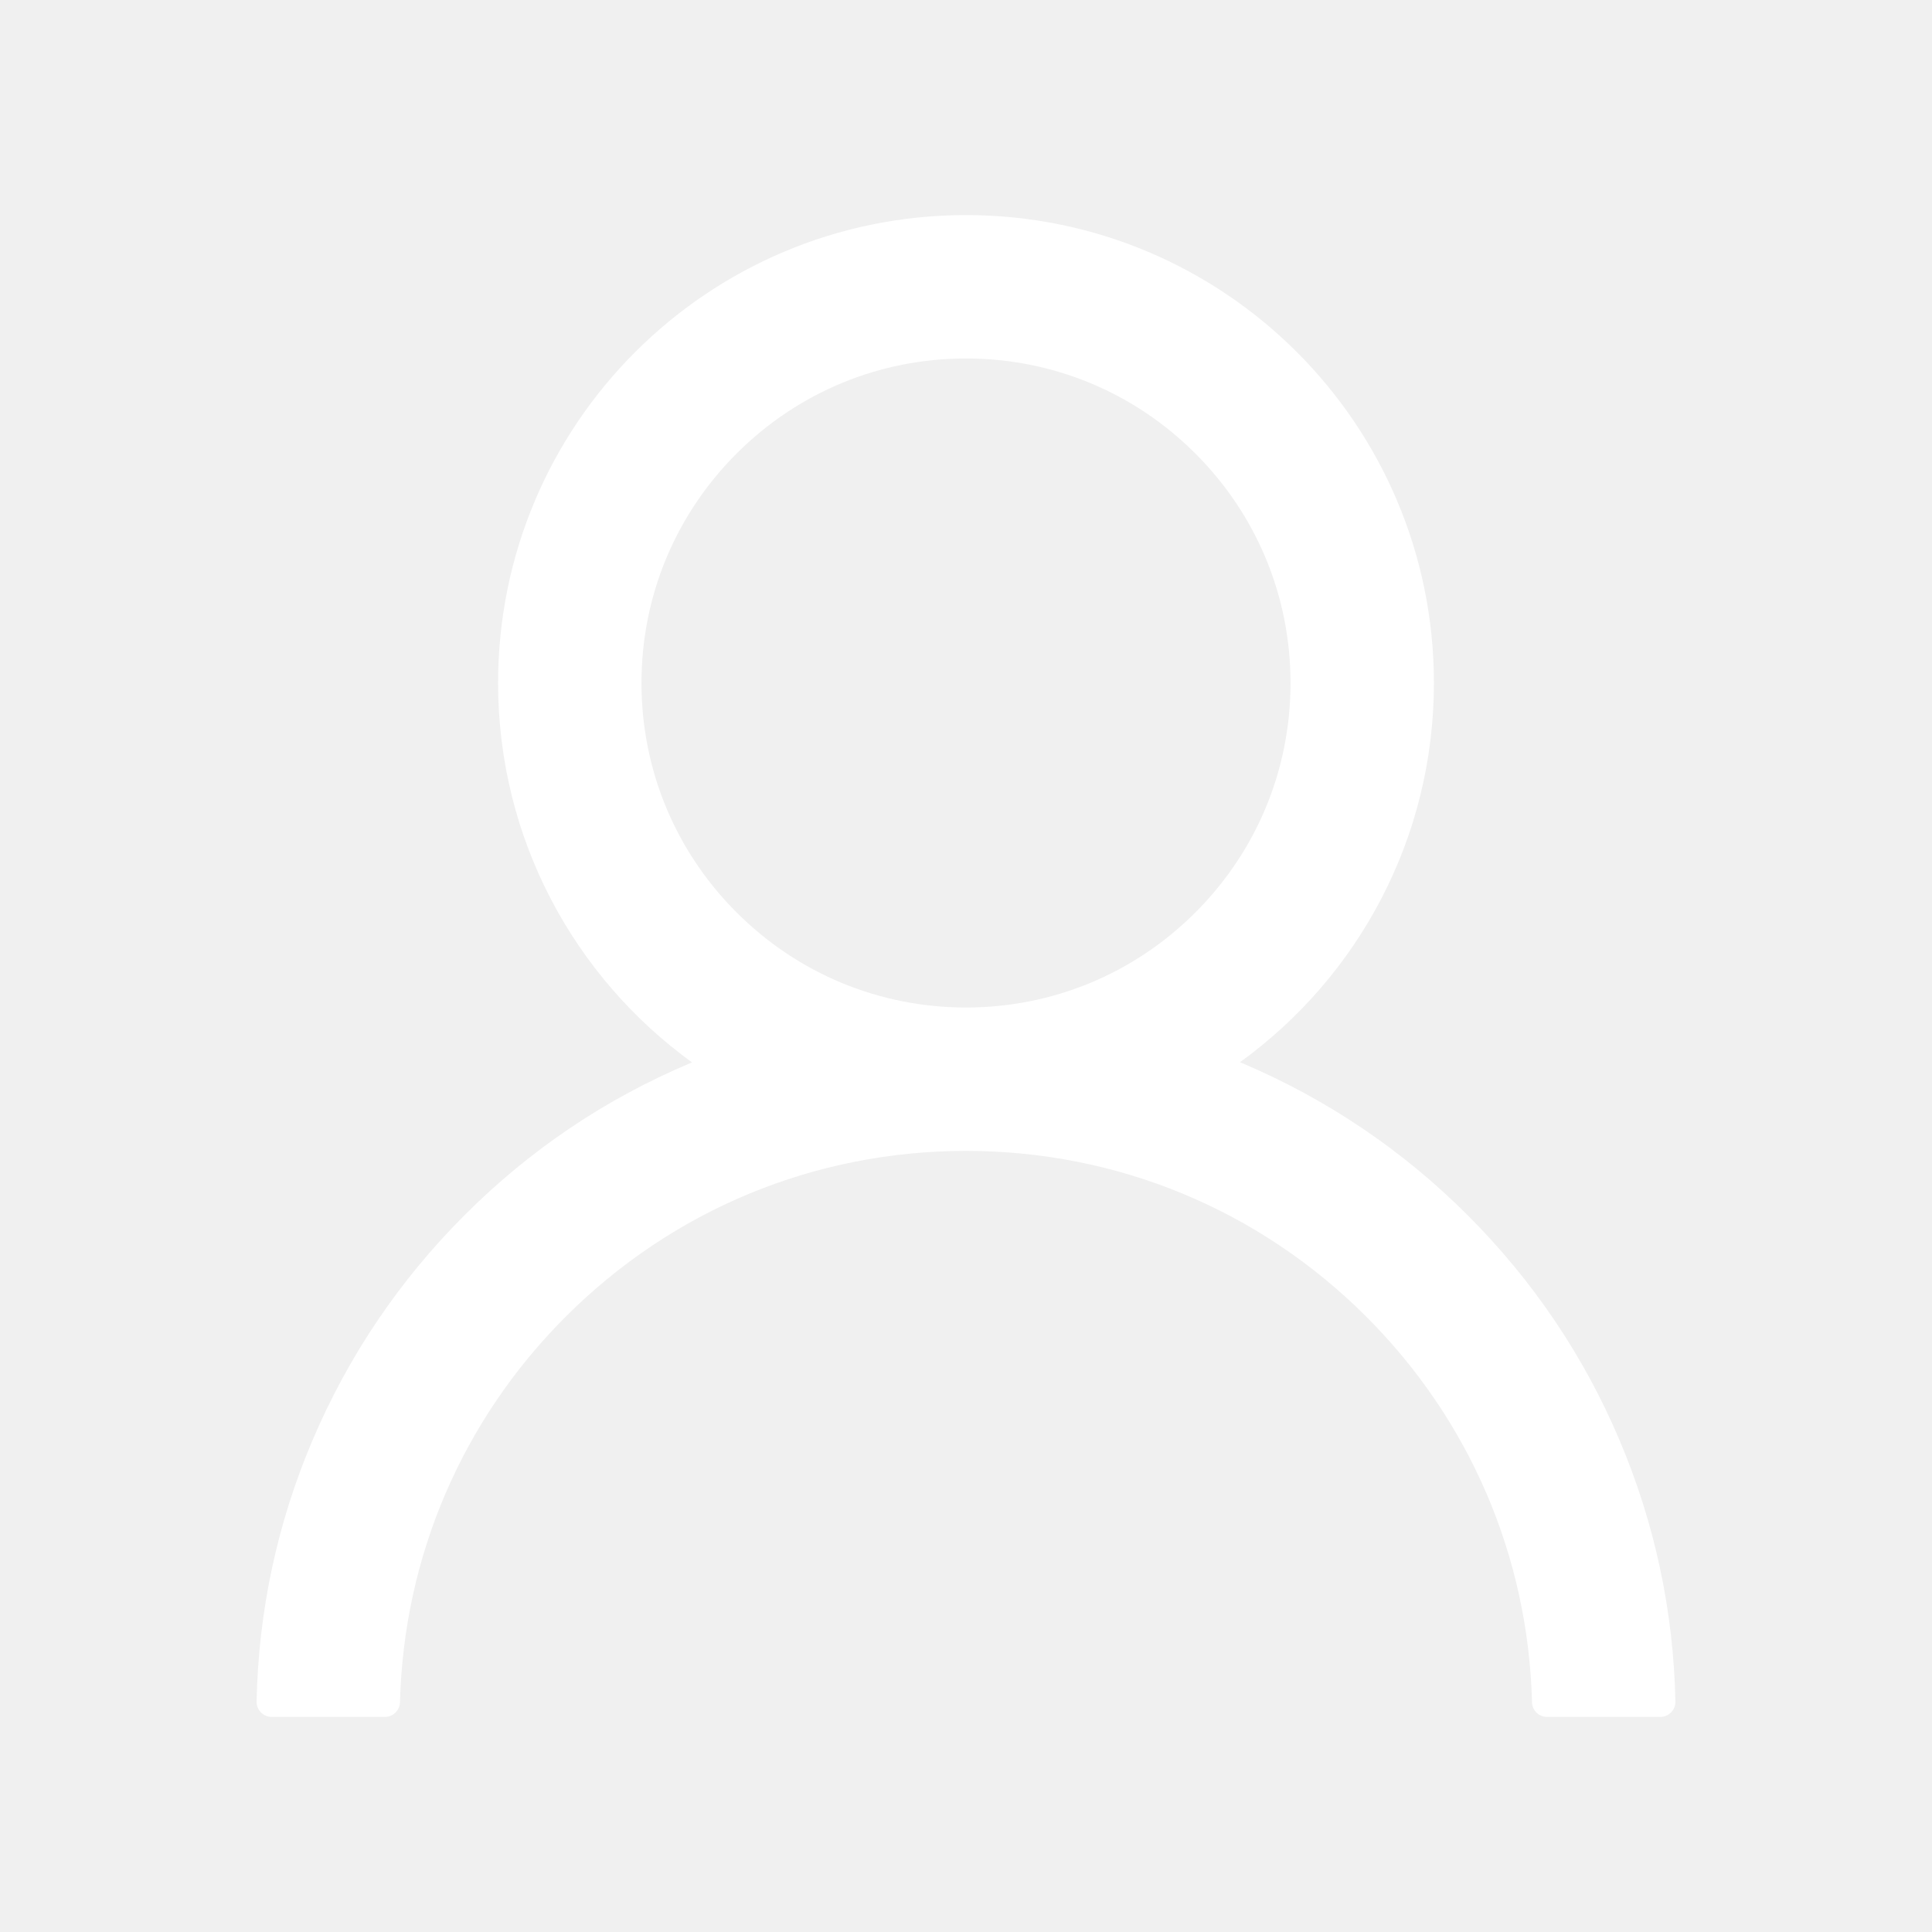
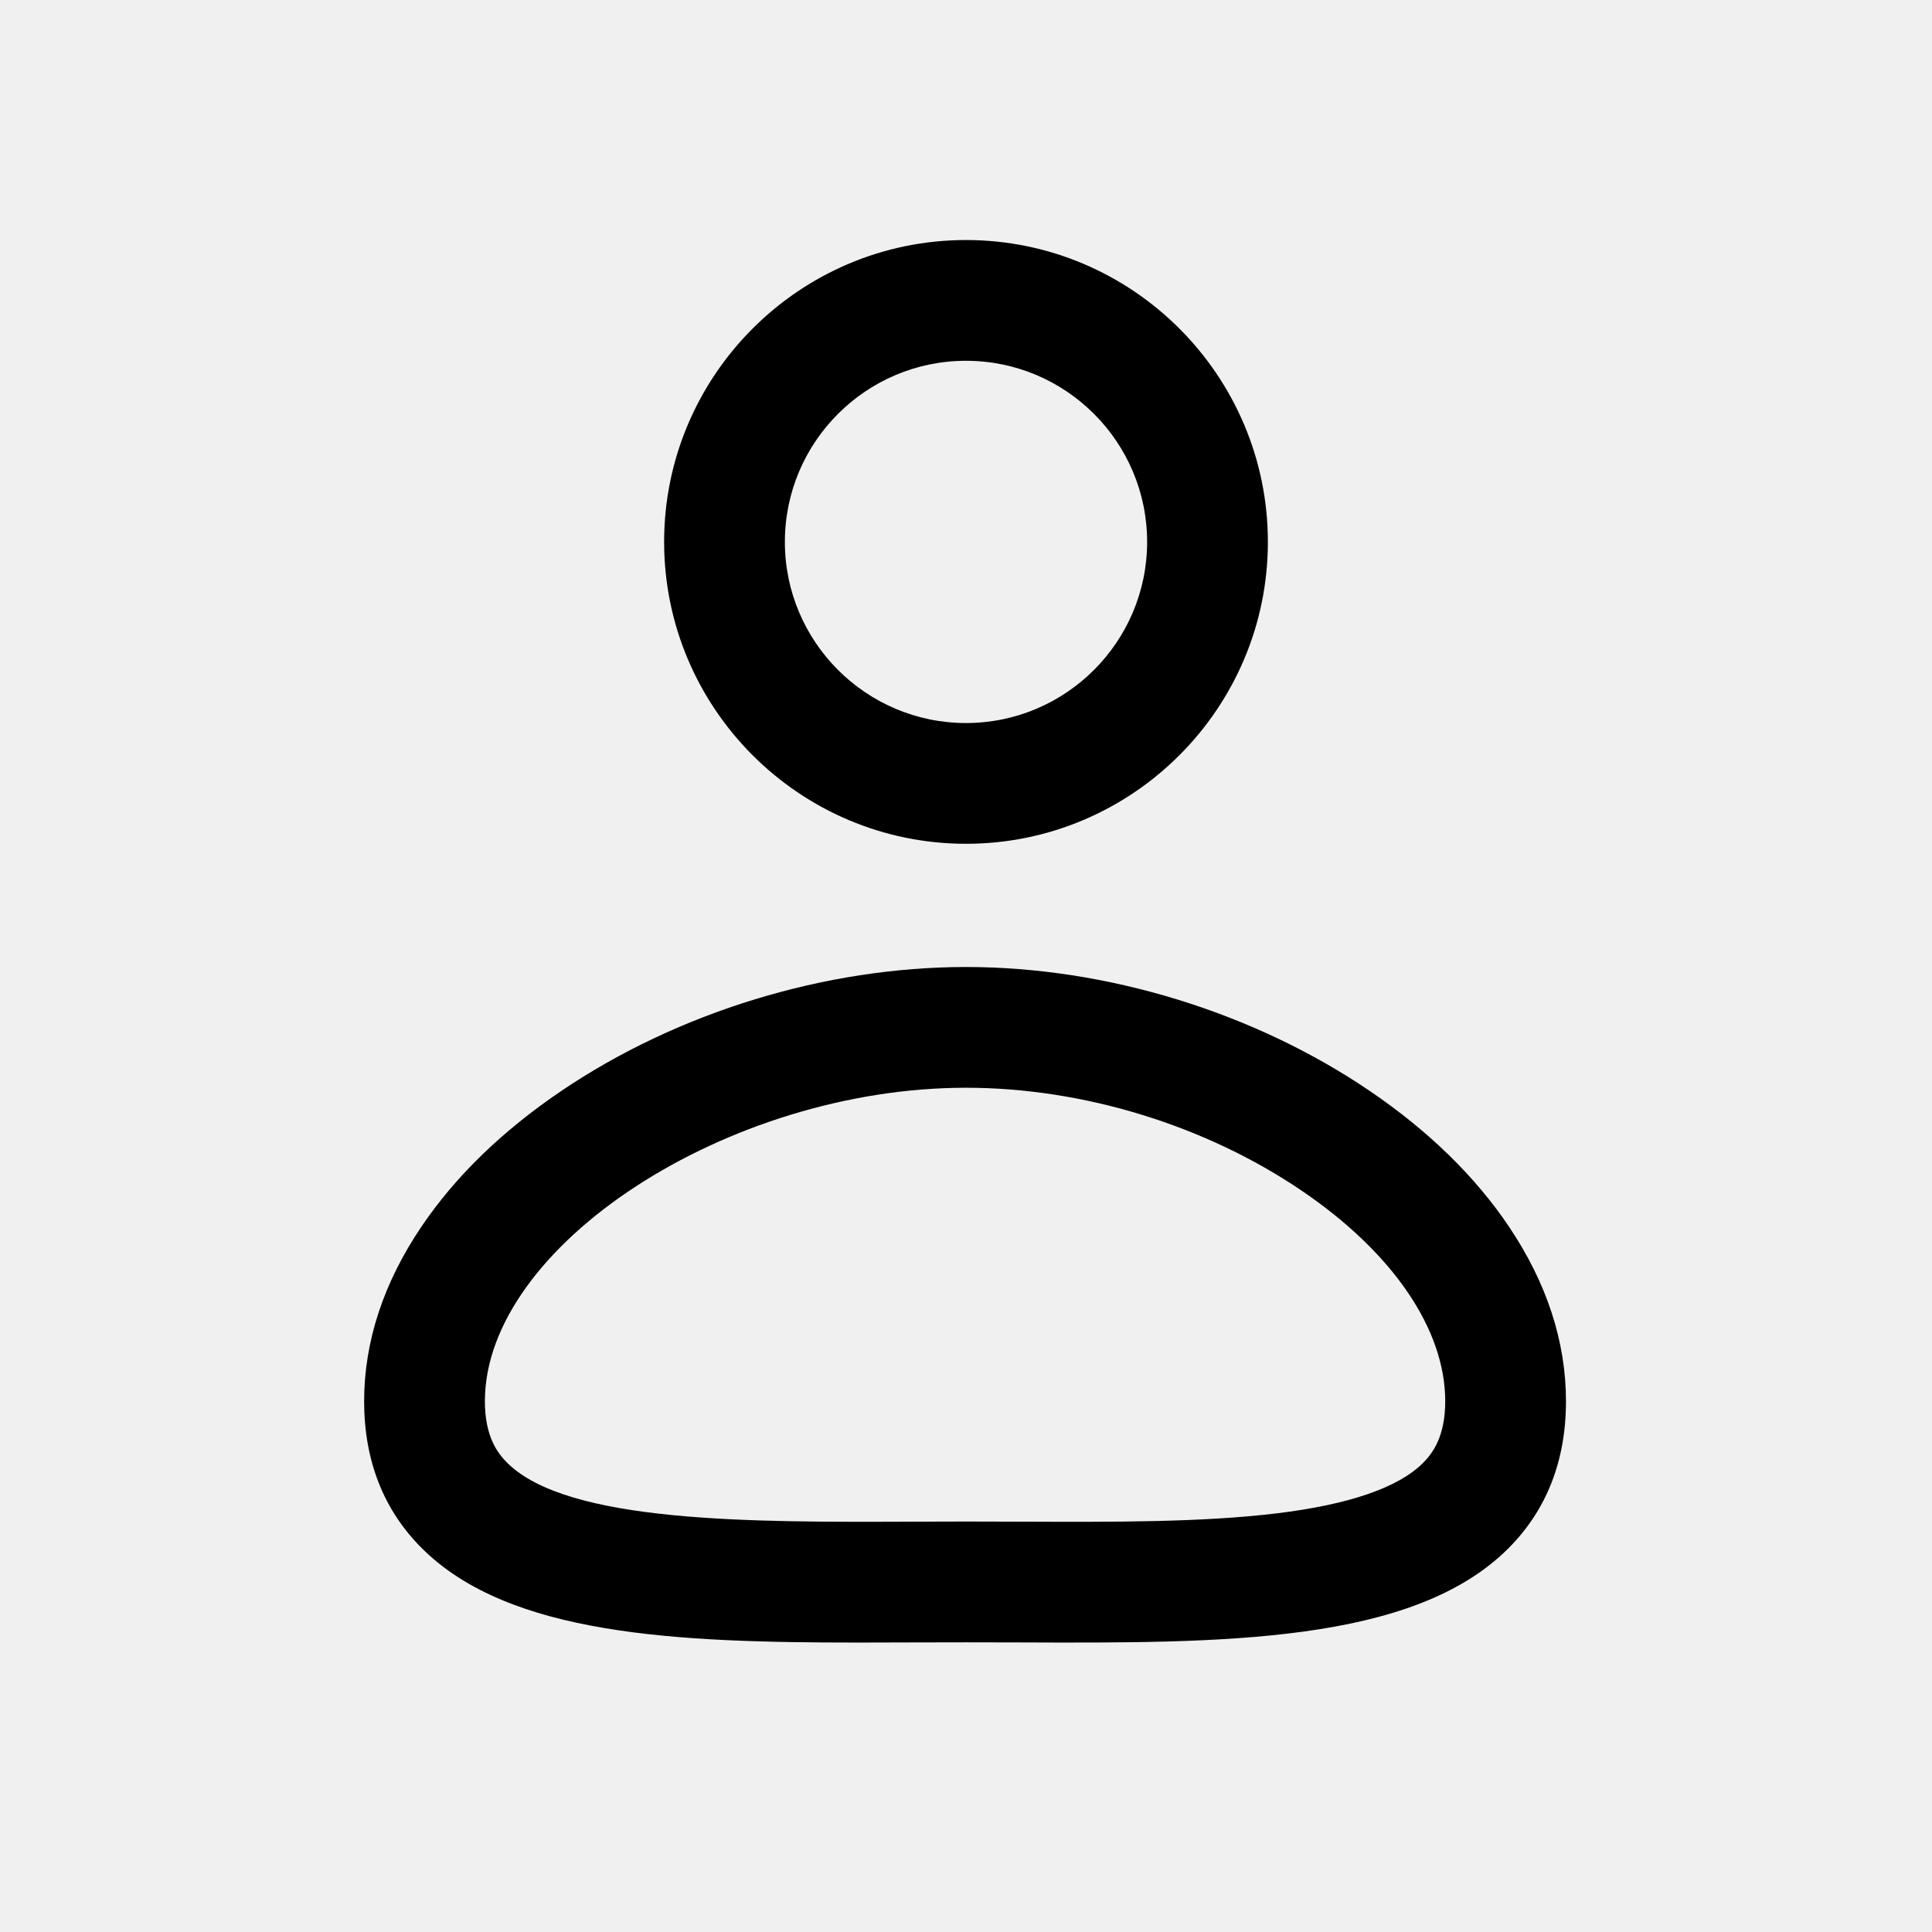
- <svg xmlns="http://www.w3.org/2000/svg" t="1679709243311" class="icon" viewBox="0 0 1024 1024" version="1.1" p-id="1262" width="32" height="32">
-   <path d="M858.5 763.6c-18.9-44.8-46.1-85-80.6-119.5-34.5-34.5-74.7-61.6-119.5-80.6-0.4-0.2-0.8-0.3-1.2-0.5C719.5 518 760 444.7 760 362c0-137-111-248-248-248S264 225 264 362c0 82.7 40.5 156 102.8 201.1-0.4 0.2-0.8 0.3-1.2 0.5-44.8 18.9-85 46-119.5 80.6-34.5 34.5-61.6 74.7-80.6 119.5C146.9 807.5 137 854 136 901.8c-0.1 4.5 3.5 8.2 8 8.2h60c4.4 0 7.9-3.5 8-7.8 2-77.2 33-149.5 87.8-204.3 56.7-56.7 132-87.9 212.2-87.9s155.5 31.2 212.2 87.9C779 752.7 810 825 812 902.2c0.1 4.4 3.6 7.8 8 7.8h60c4.5 0 8.1-3.7 8-8.2-1-47.8-10.9-94.3-29.5-138.2zM512 534c-45.9 0-89.1-17.9-121.6-50.4S340 407.9 340 362c0-45.9 17.9-89.1 50.4-121.6S466.1 190 512 190s89.1 17.9 121.6 50.4S684 316.1 684 362c0 45.9-17.9 89.1-50.4 121.6S557.9 534 512 534z" p-id="1263" fill="#ffffff" />
+ <svg xmlns="http://www.w3.org/2000/svg" t="1680419992866" class="icon" viewBox="0 0 1024 1024" version="1.1" p-id="1322" width="32" height="32">
+   <path d="M512 447.223c-88.224 0-160-71.776-160-160s71.776-160 160-160c88.225 0 160 71.776 160 160s-71.775 160-160 160z m0-256c-52.935 0-96 43.065-96 96s43.065 96 96 96 96-43.065 96-96-43.065-96-96-96zM454.901 870.594c-96.594 0-184.933-3.802-231.263-49.955C203.308 800.386 193 774.164 193 742.701c0-31.629 10.247-62.812 30.457-92.686 17.978-26.573 42.908-50.741 74.098-71.833C359.256 536.46 437.418 512.53 512 512.53c74.55 0 152.55 23.943 214.002 65.691 31.05 21.094 55.861 45.273 73.746 71.867C819.822 679.937 830 711.096 830 742.701c0 31.552-10.317 57.827-30.664 78.097-50.714 50.521-151.822 50.128-258.88 49.723a7395.45 7395.45 0 0 0-56.914-0.001c-9.605 0.037-19.163 0.074-28.641 0.074zM512 806.447c9.567 0 19.149 0.037 28.701 0.073 49.52 0.191 96.284 0.37 135.808-4.396 38.418-4.633 64.546-13.604 77.659-26.668 5.079-5.06 11.832-13.96 11.832-32.755 0-38.089-27.688-78.744-75.963-111.54C638.933 596.442 574.04 576.53 512 576.53c-126.309 0-255 83.862-255 166.171 0 18.675 6.738 27.547 11.807 32.596 32.045 31.922 128.975 31.55 214.491 31.224 9.556-0.037 19.139-0.074 28.702-0.074z" fill="" p-id="1323" />
</svg>
